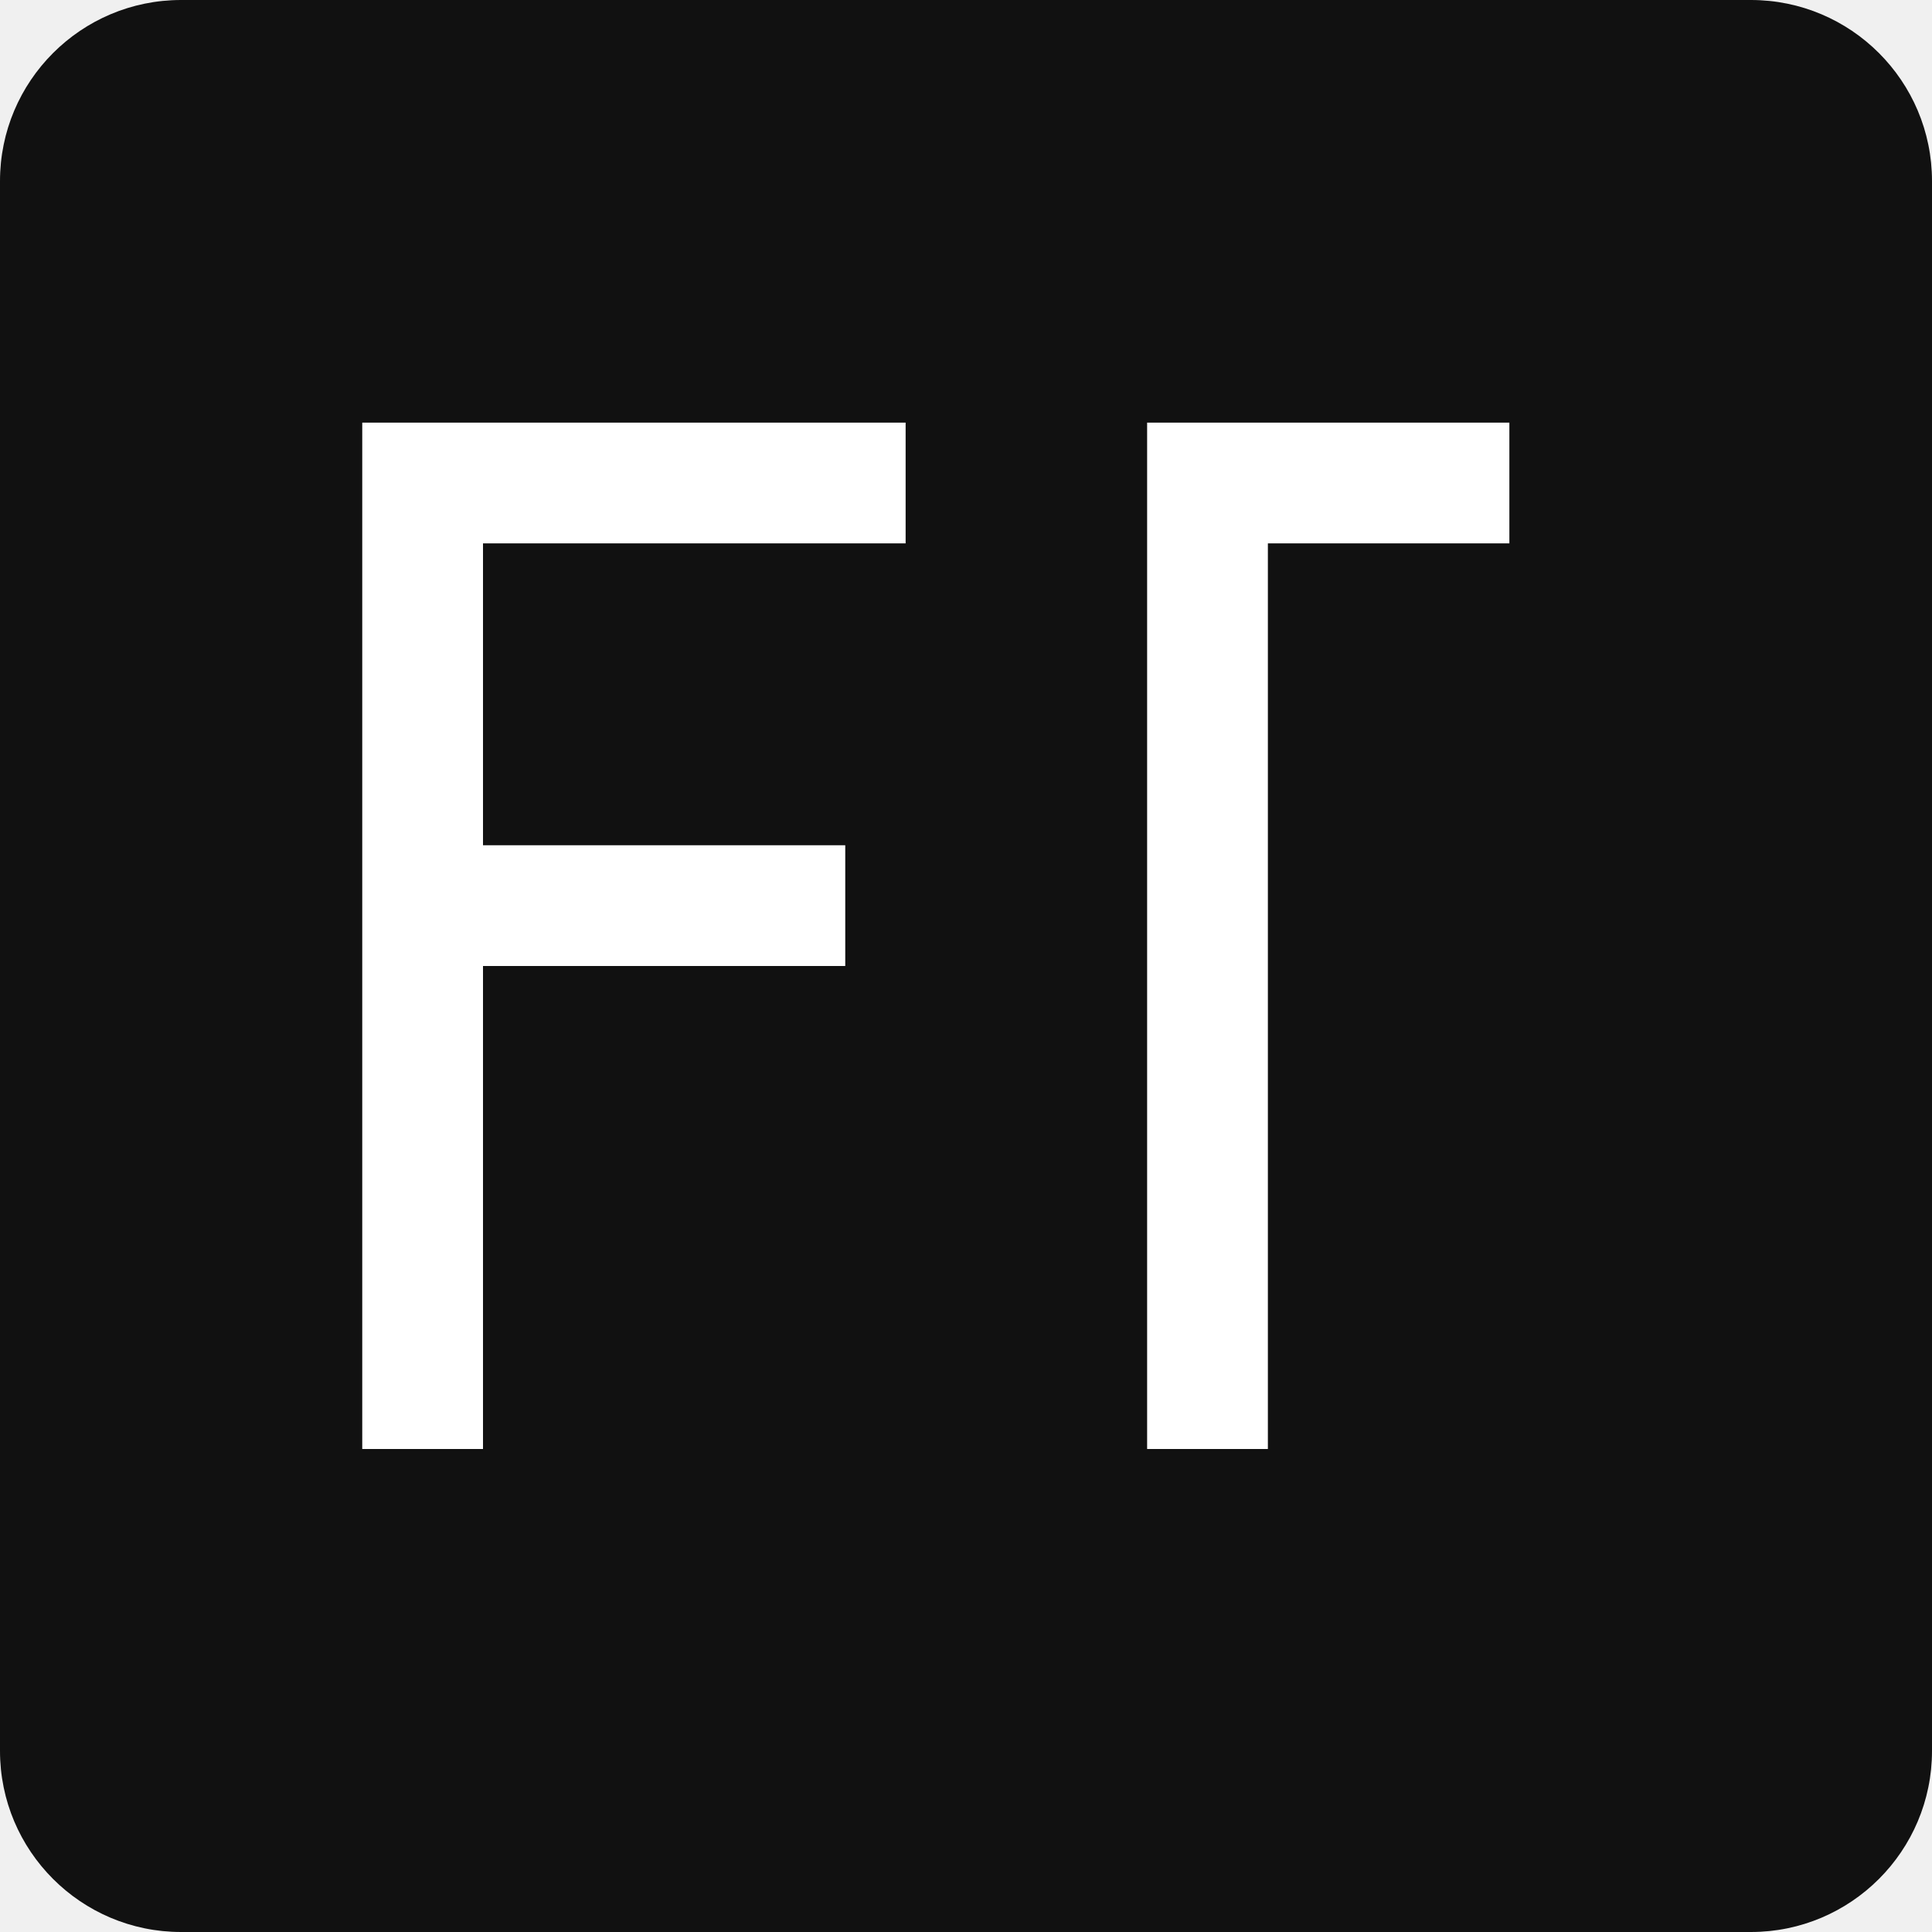
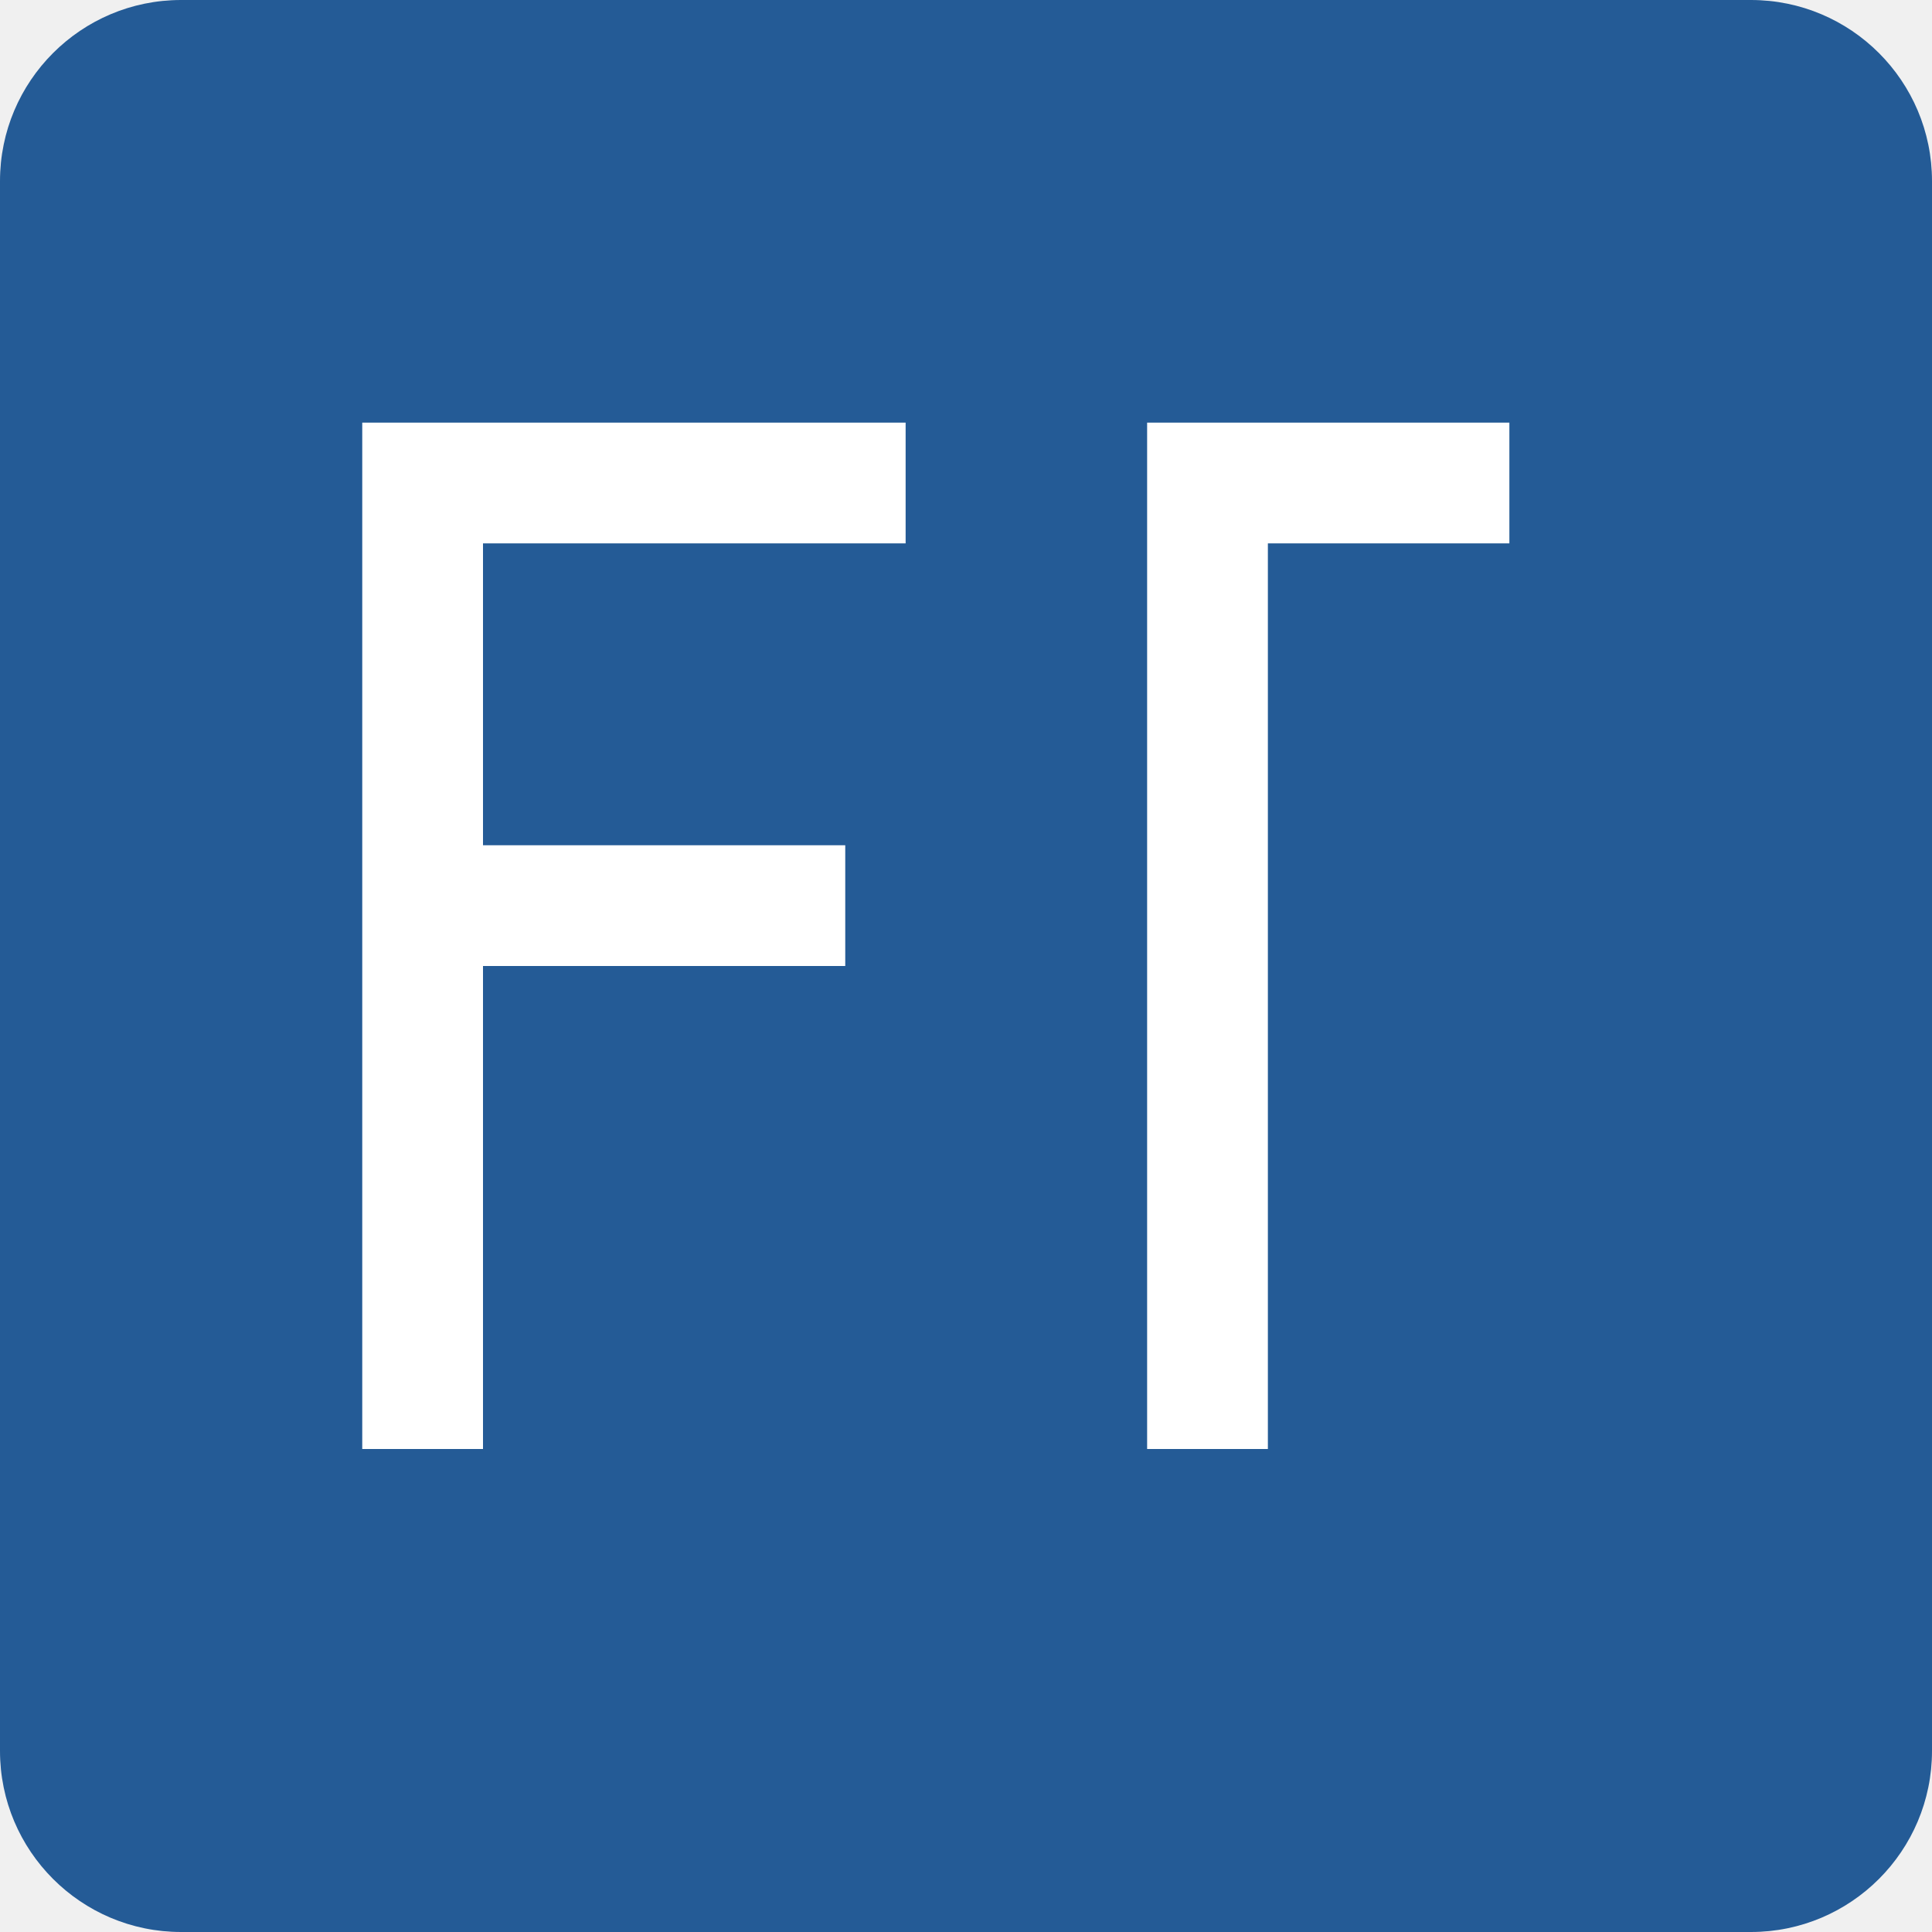
<svg xmlns="http://www.w3.org/2000/svg" viewBox="0 0 32 32">
-   <rect width="32" height="32" rx="3" fill="#111" />
+   <rect width="32" height="32" rx="3" fill="#245b96" />
  <path d="M7 24V8h8M7 15h7M20 24V8h5" fill="none" stroke="#fff" stroke-width="2" />
</svg>
